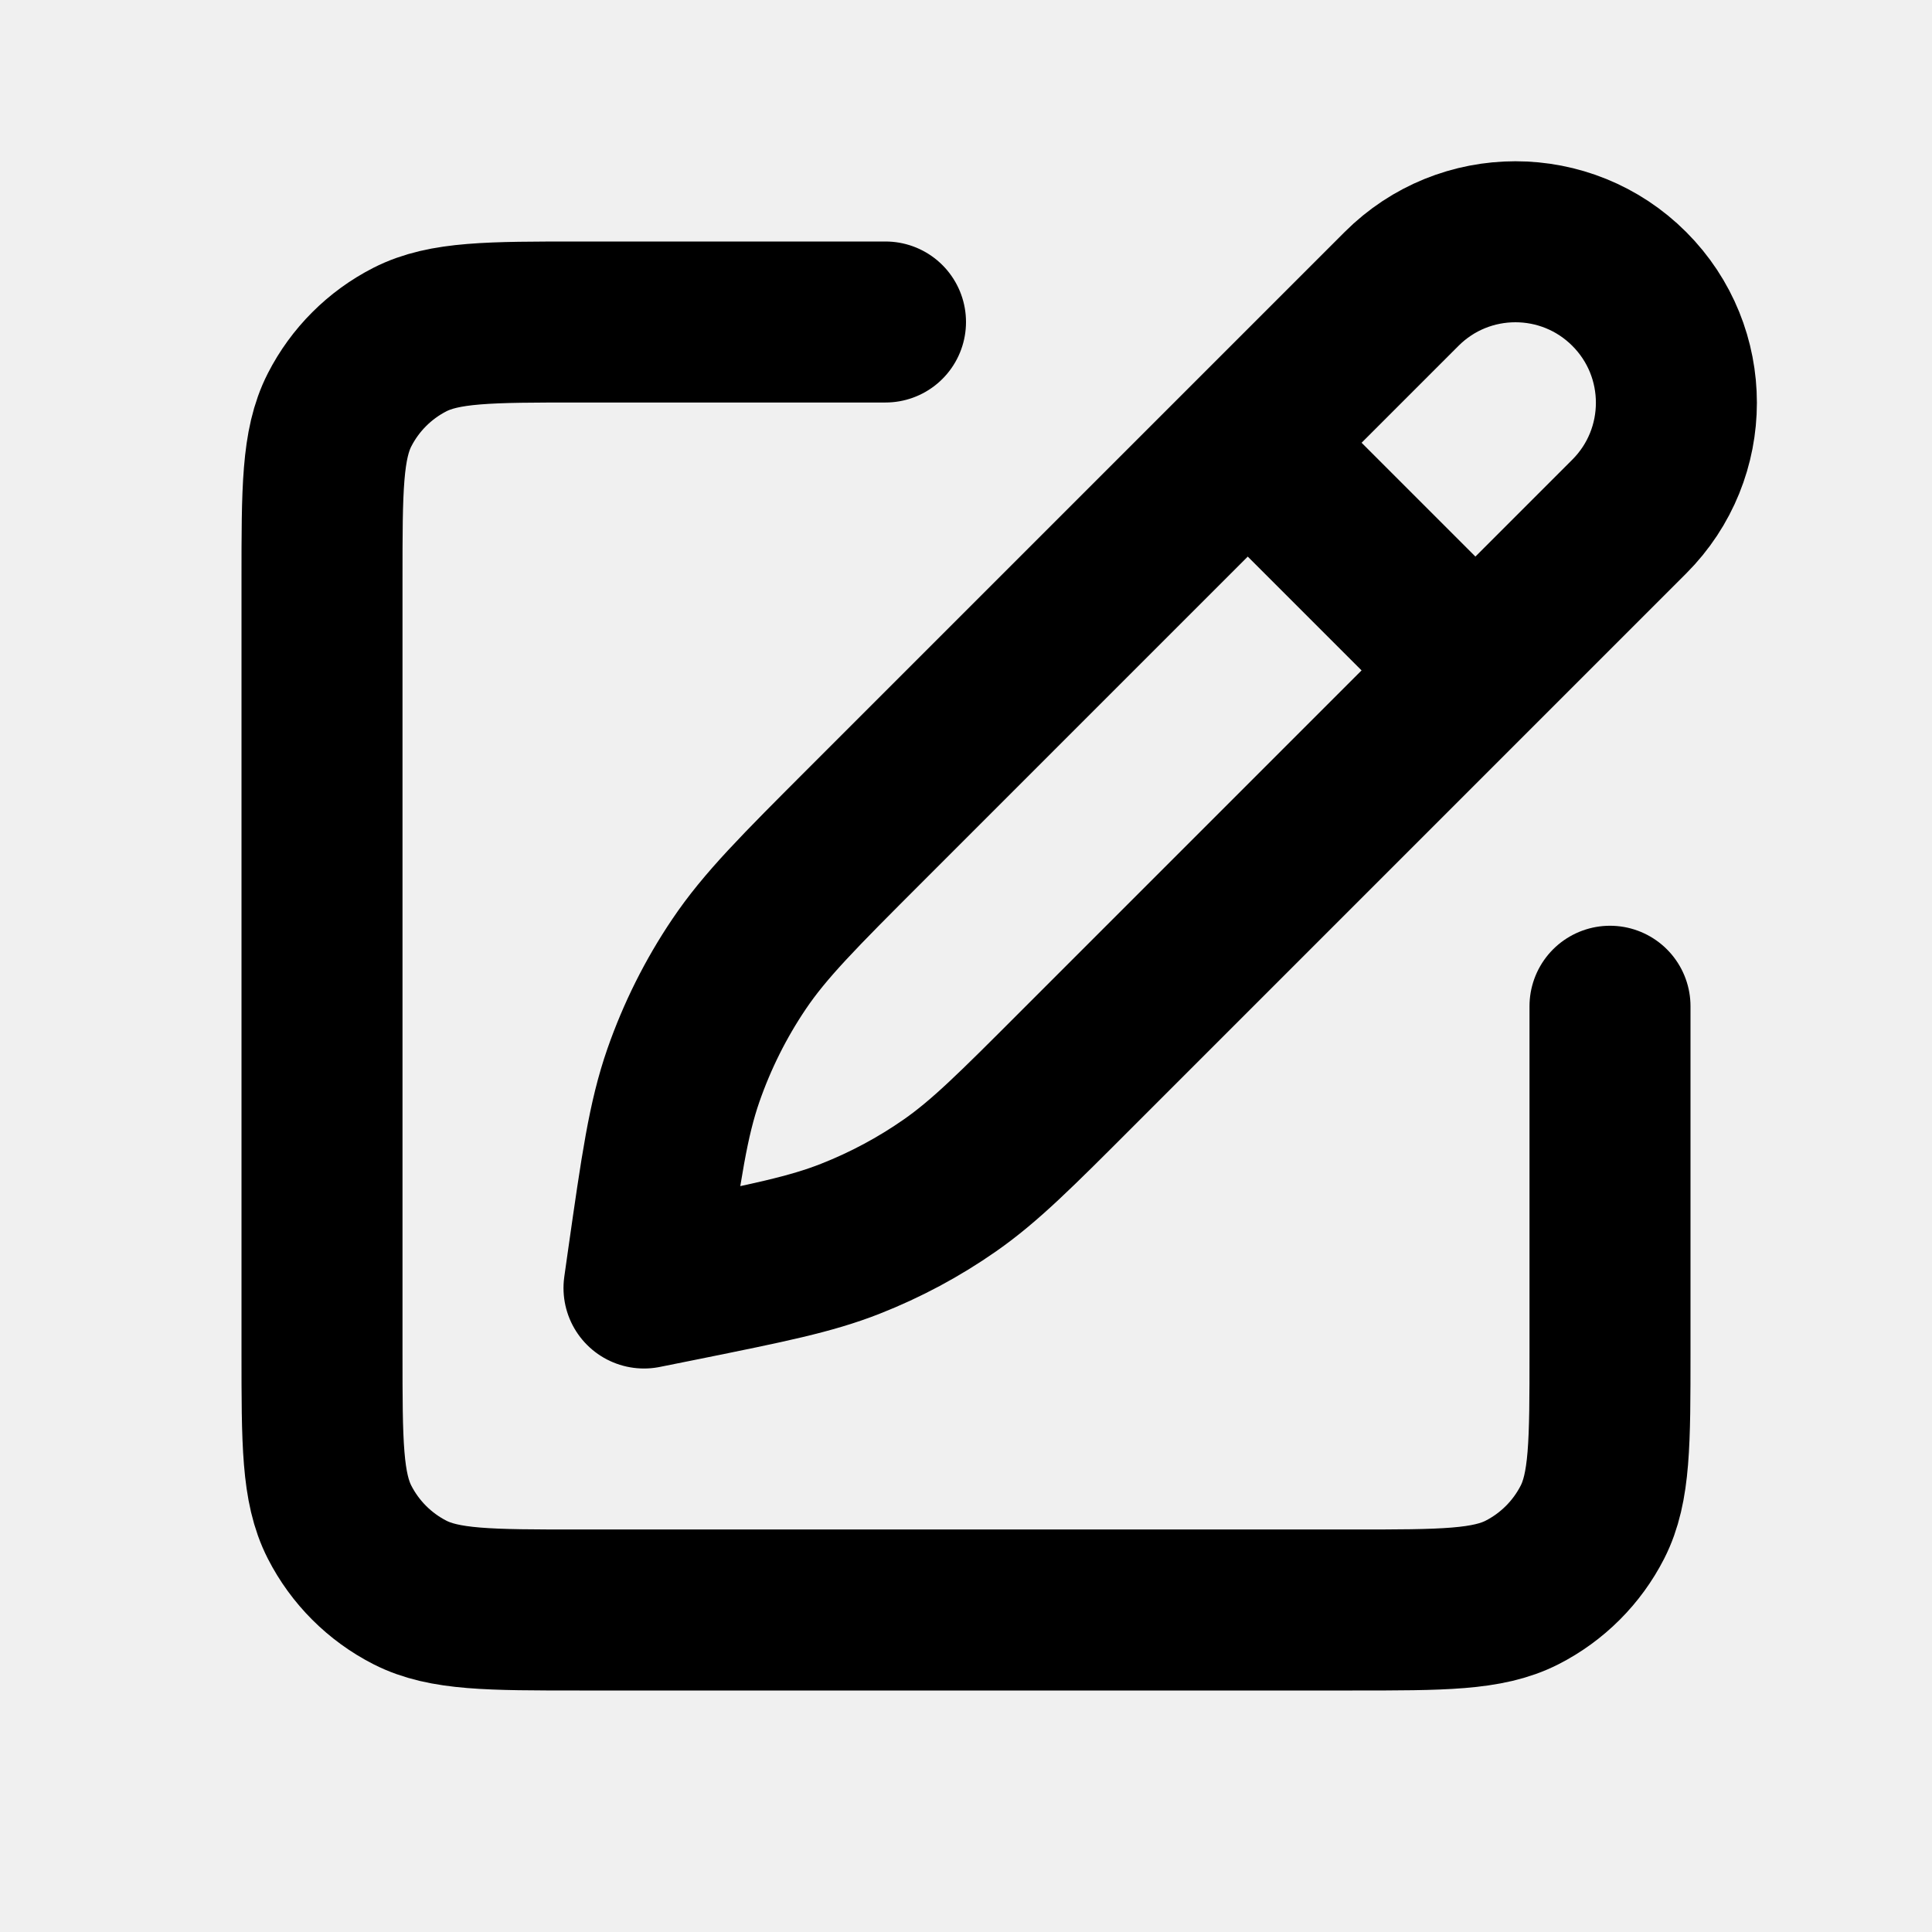
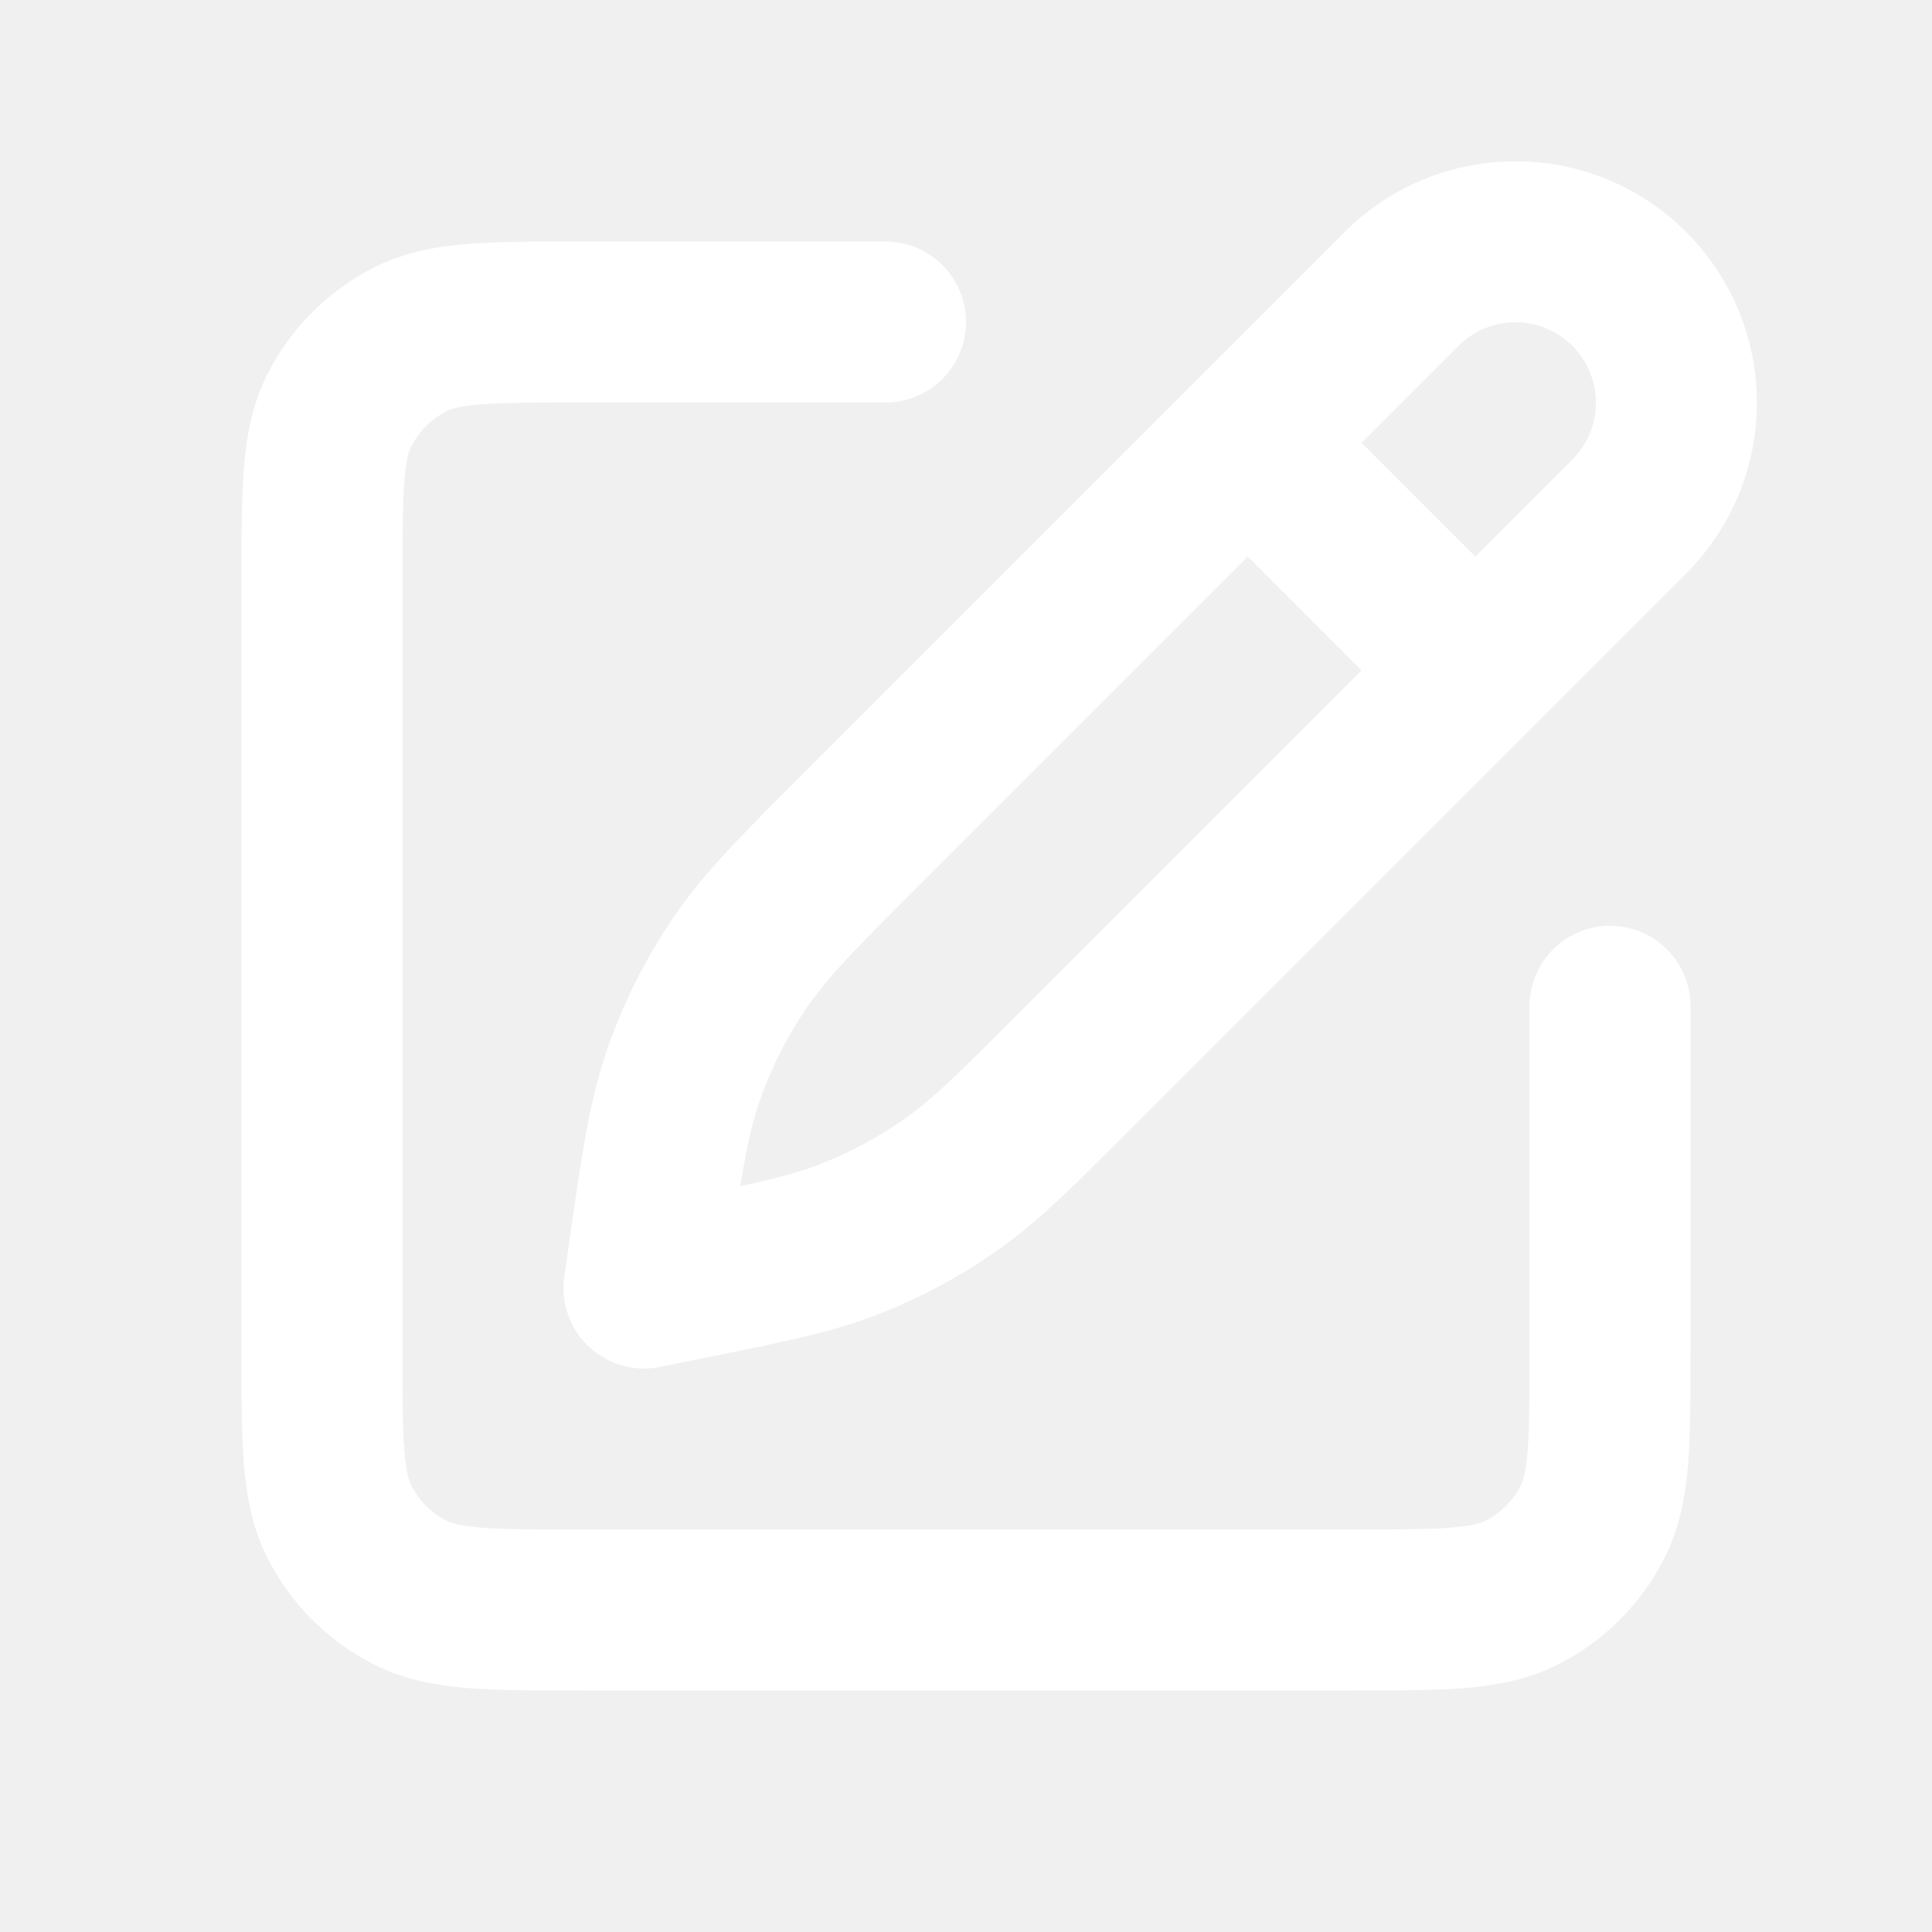
<svg xmlns="http://www.w3.org/2000/svg" width="800px" height="800px" viewBox="0 0 24 24" fill="none">
-   <path d="M11 4H7.2C6.08 4 5.52 4 5.092 4.218C4.716 4.41 4.41 4.716 4.218 5.092C4 5.52 4 6.08 4 7.2V16.8C4 17.92 4 18.48 4.218 18.908C4.41 19.284 4.716 19.59 5.092 19.782C5.52 20 6.08 20 7.2 20H16.8C17.92 20 18.48 20 18.908 19.782C19.284 19.59 19.59 19.284 19.782 18.908C20 18.48 20 17.92 20 16.8V12.5M15.5 5.5L18.328 8.328M10.763 10.237L17.411 3.589C18.192 2.808 19.458 2.808 20.239 3.589C21.02 4.37 21.02 5.636 20.239 6.417L13.377 13.279C12.616 14.041 12.235 14.422 11.801 14.725C11.416 14.994 11.001 15.216 10.564 15.388C10.072 15.582 9.544 15.688 8.488 15.902L8 16L8.047 15.668C8.215 14.492 8.299 13.905 8.49 13.356C8.66 12.869 8.891 12.406 9.179 11.979C9.503 11.497 9.923 11.077 10.763 10.237Z" stroke="#000000" stroke-width="2" stroke-linecap="round" stroke-linejoin="round" />
+   <g id="SVGRepo_bgCarrier" stroke-width="0" />
+   <g id="SVGRepo_tracerCarrier" stroke-linecap="round" stroke-linejoin="round" />
+   <g id="SVGRepo_iconCarrier">
+     <path d="M11 4H7.2C6.08 4 5.52 4 5.092 4.218C4.716 4.41 4.41 4.716 4.218 5.092C4 5.52 4 6.08 4 7.2V16.8C4 17.92 4 18.48 4.218 18.908C4.41 19.284 4.716 19.59 5.092 19.782C5.52 20 6.08 20 7.2 20H16.8C17.92 20 18.48 20 18.908 19.782C19.284 19.59 19.59 19.284 19.782 18.908C20 18.48 20 17.92 20 16.8V12.5M15.5 5.5L18.328 8.328M10.763 10.237L17.411 3.589C18.192 2.808 19.458 2.808 20.239 3.589C21.02 4.37 21.02 5.636 20.239 6.417L13.377 13.279C12.616 14.041 12.235 14.422 11.801 14.725C11.416 14.994 11.001 15.216 10.564 15.388C10.072 15.582 9.544 15.688 8.488 15.902L8 16L8.047 15.668C8.215 14.492 8.299 13.905 8.49 13.356C8.66 12.869 8.891 12.406 9.179 11.979C9.503 11.497 9.923 11.077 10.763 10.237Z" stroke="#ffffff" stroke-width="2" stroke-linecap="round" stroke-linejoin="round" />
+   </g>
</svg>
